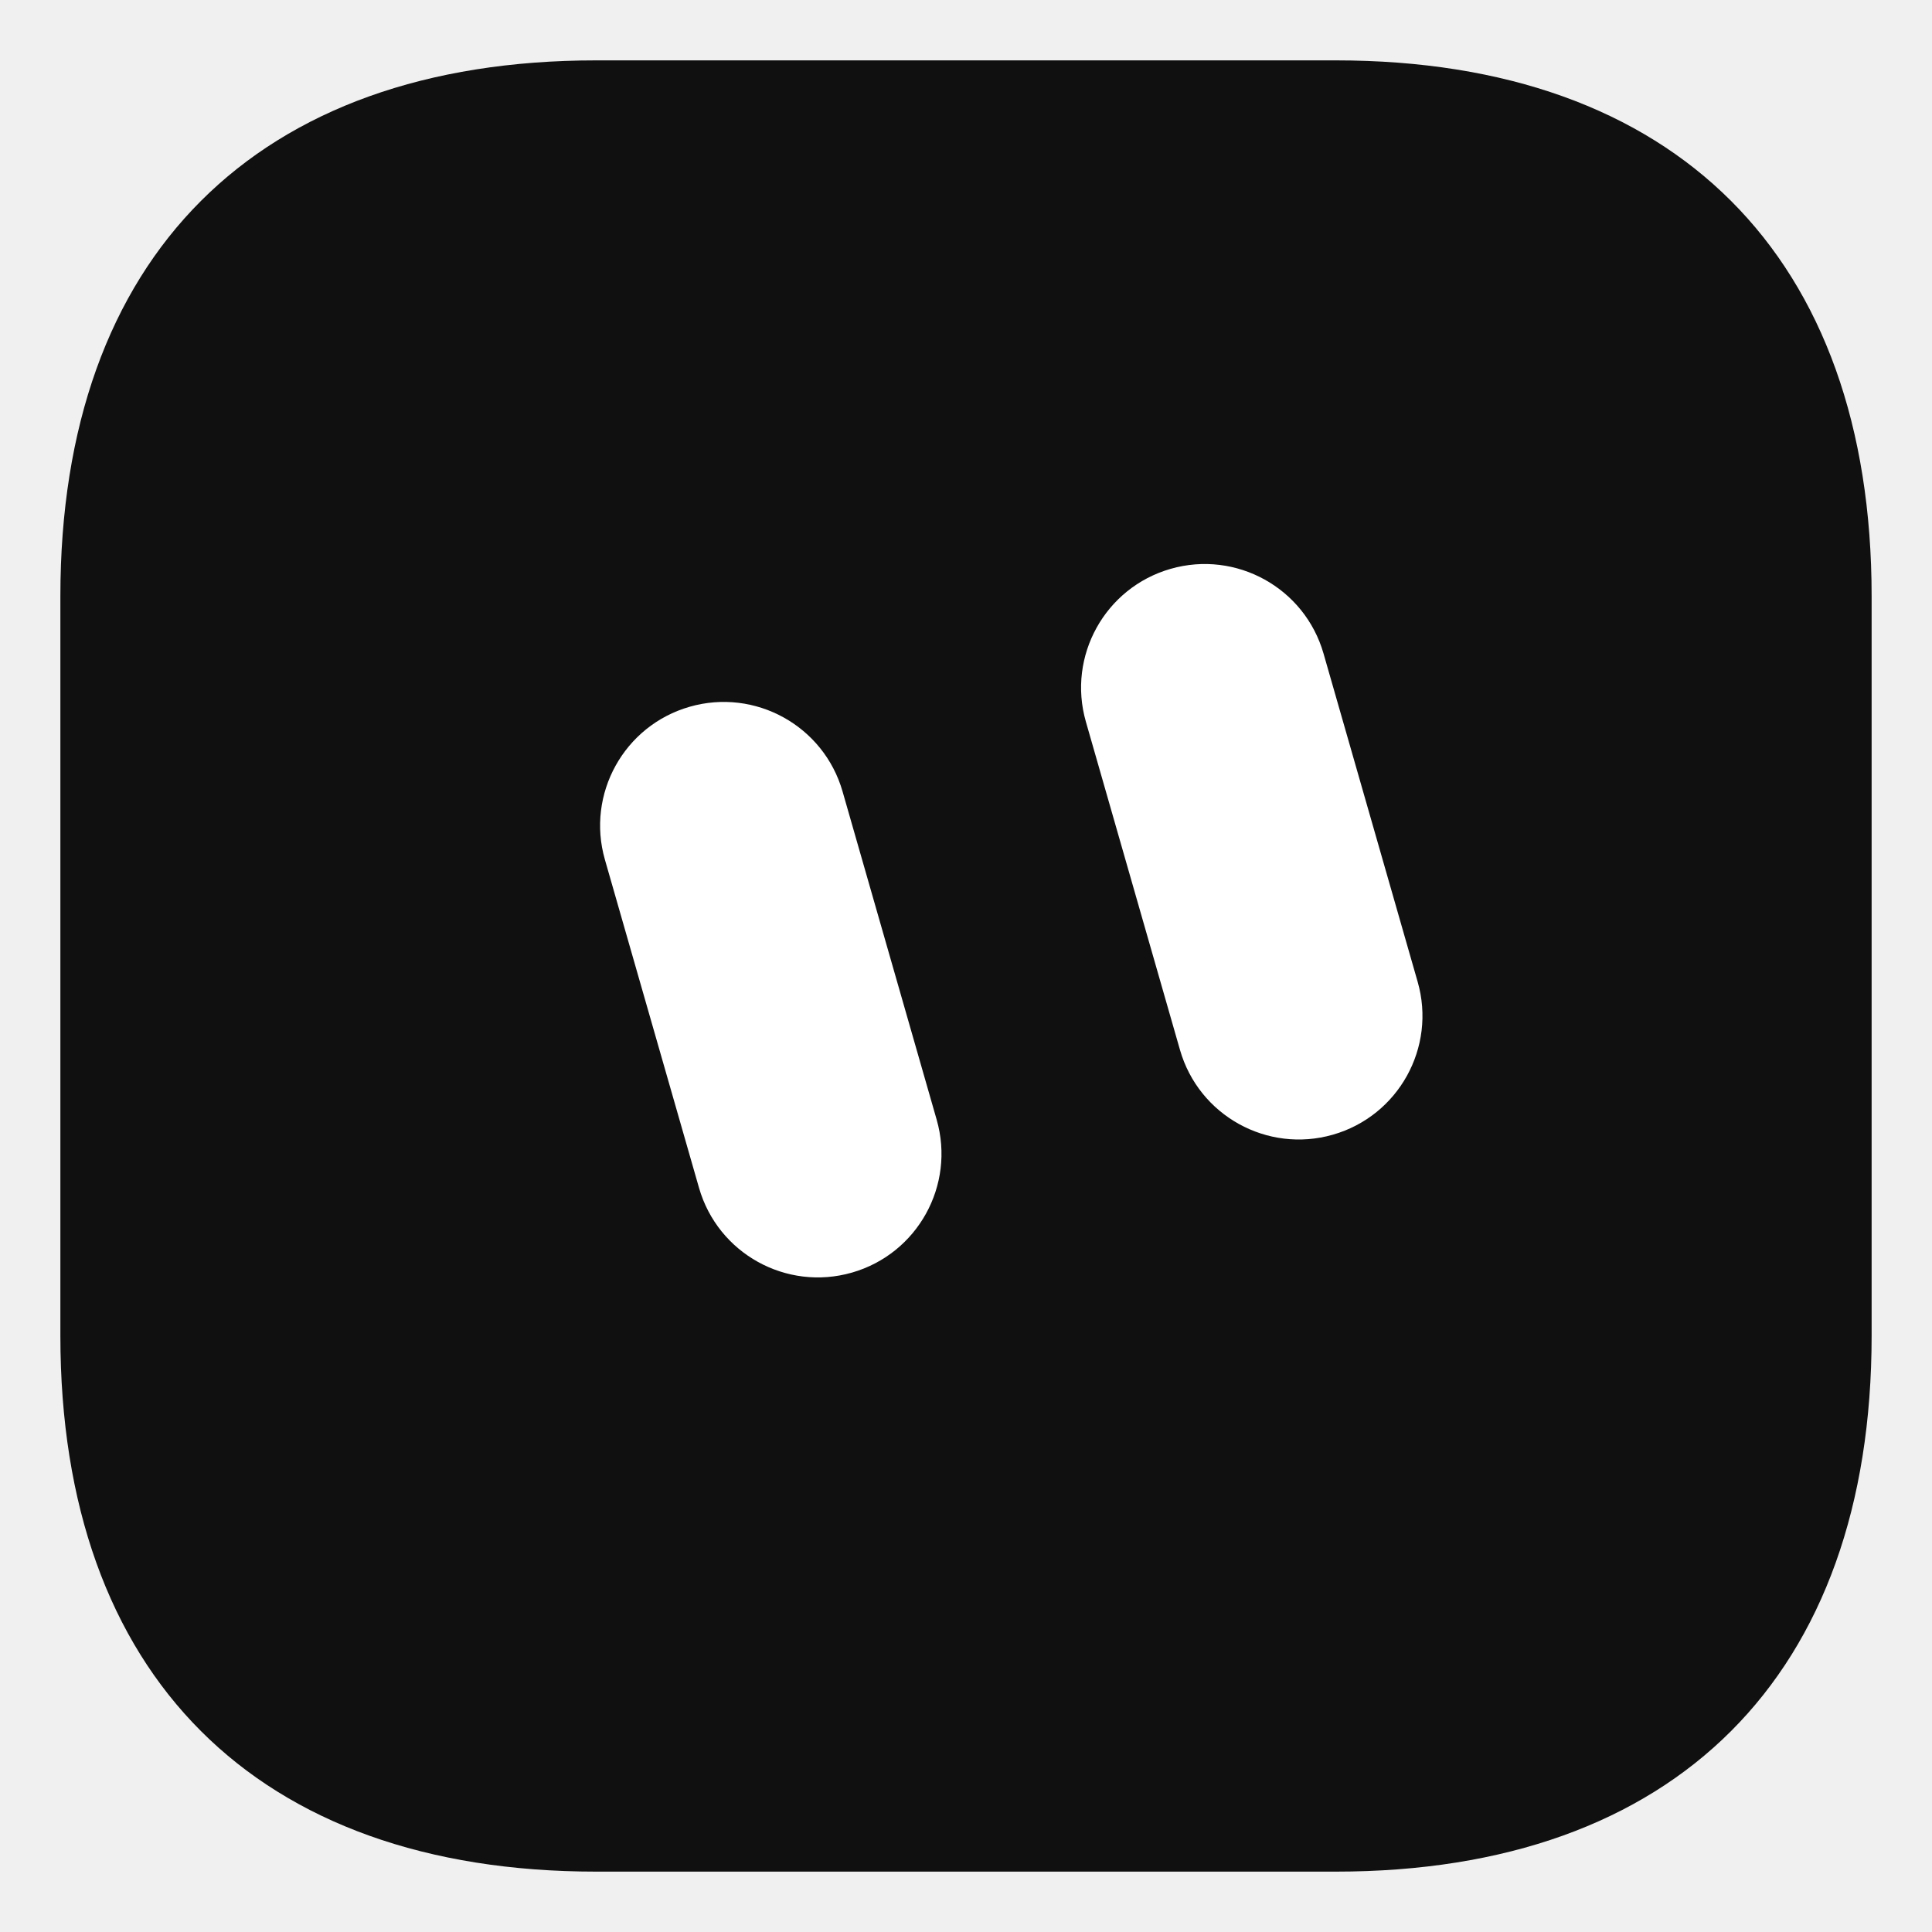
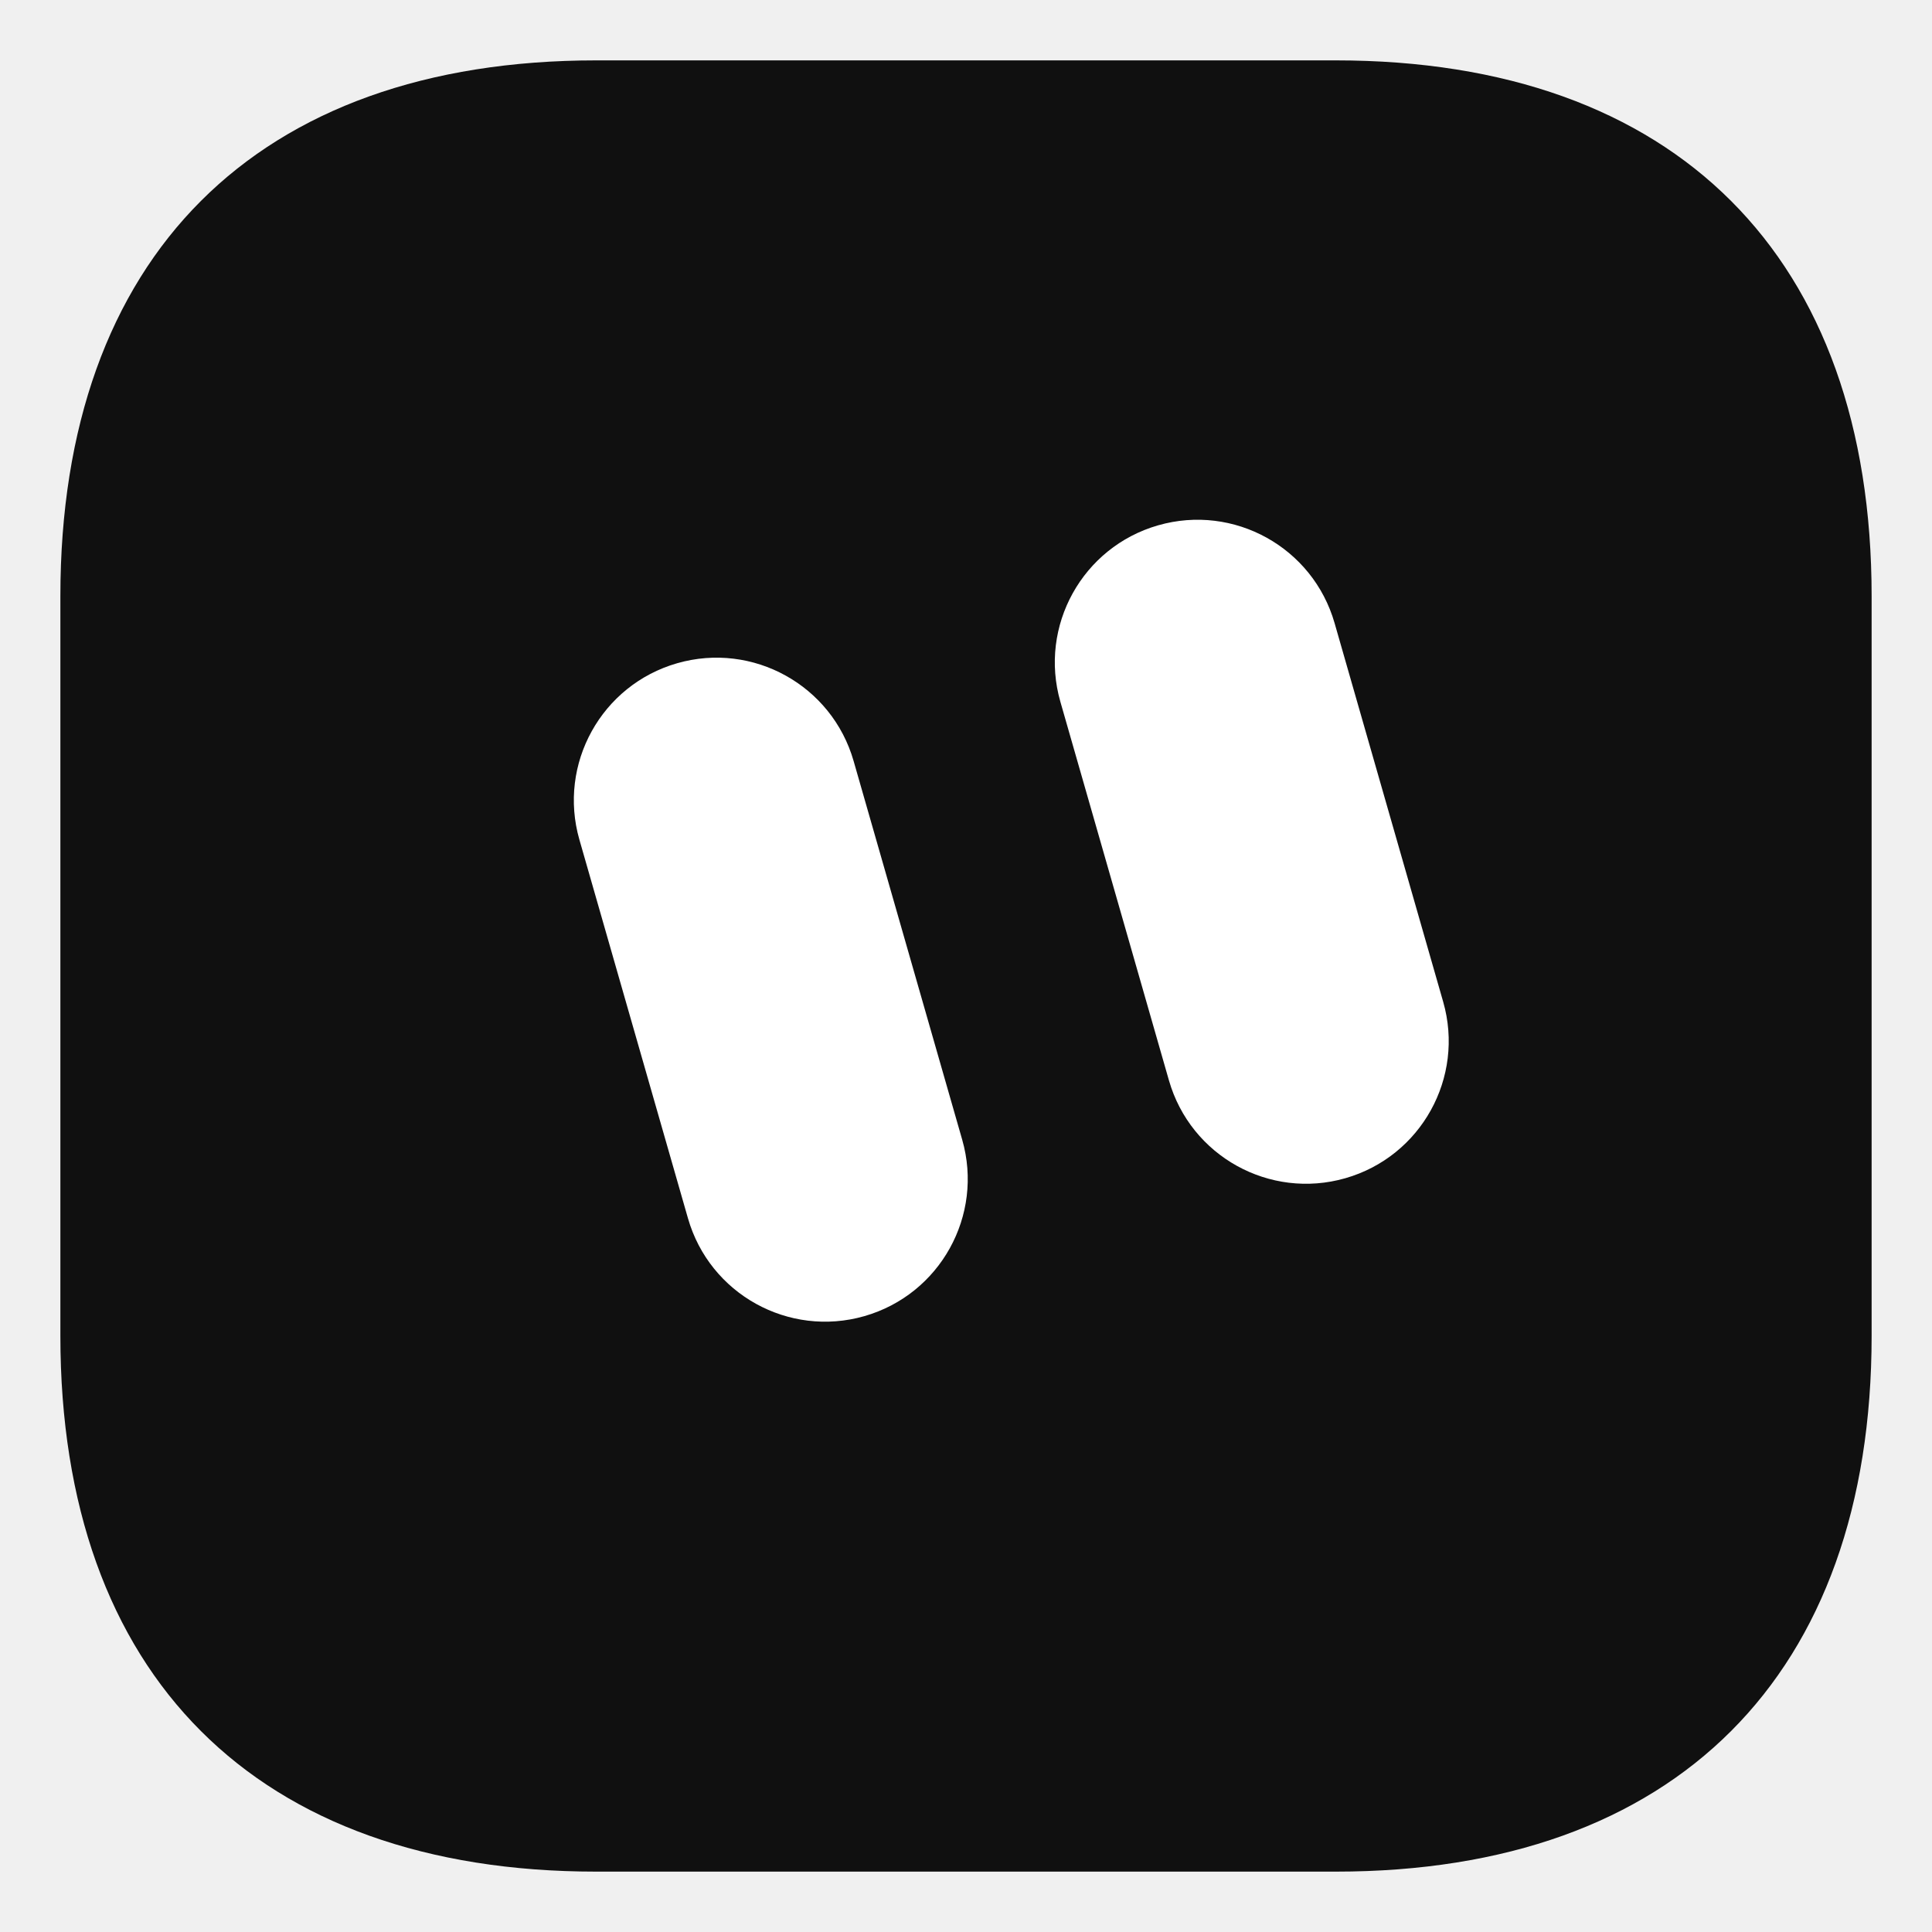
<svg xmlns="http://www.w3.org/2000/svg" viewBox="0 0 512 512" fill="none">
  <defs />
  <g id="mark">
    <path d="M158 16h196c90 0 142 52 142 142v196c0 90-52 142-142 142H158C68 496 16 444 16 354V158C16 68 68 16 158 16Z" fill="#101010" />
    <g transform="rotate(-16 268 244)" fill="#FFFFFF">
-       <rect x="168.94" y="166" width="65.52" height="156" rx="32.76" />
-       <rect x="301.54" y="166" width="65.52" height="156" rx="32.76" />
+       <rect x="163.9" y="154" width="75.6" height="180" rx="37.8" />
+       <rect x="296.5" y="154" width="75.6" height="180" rx="37.8" />
    </g>
  </g>
</svg>
